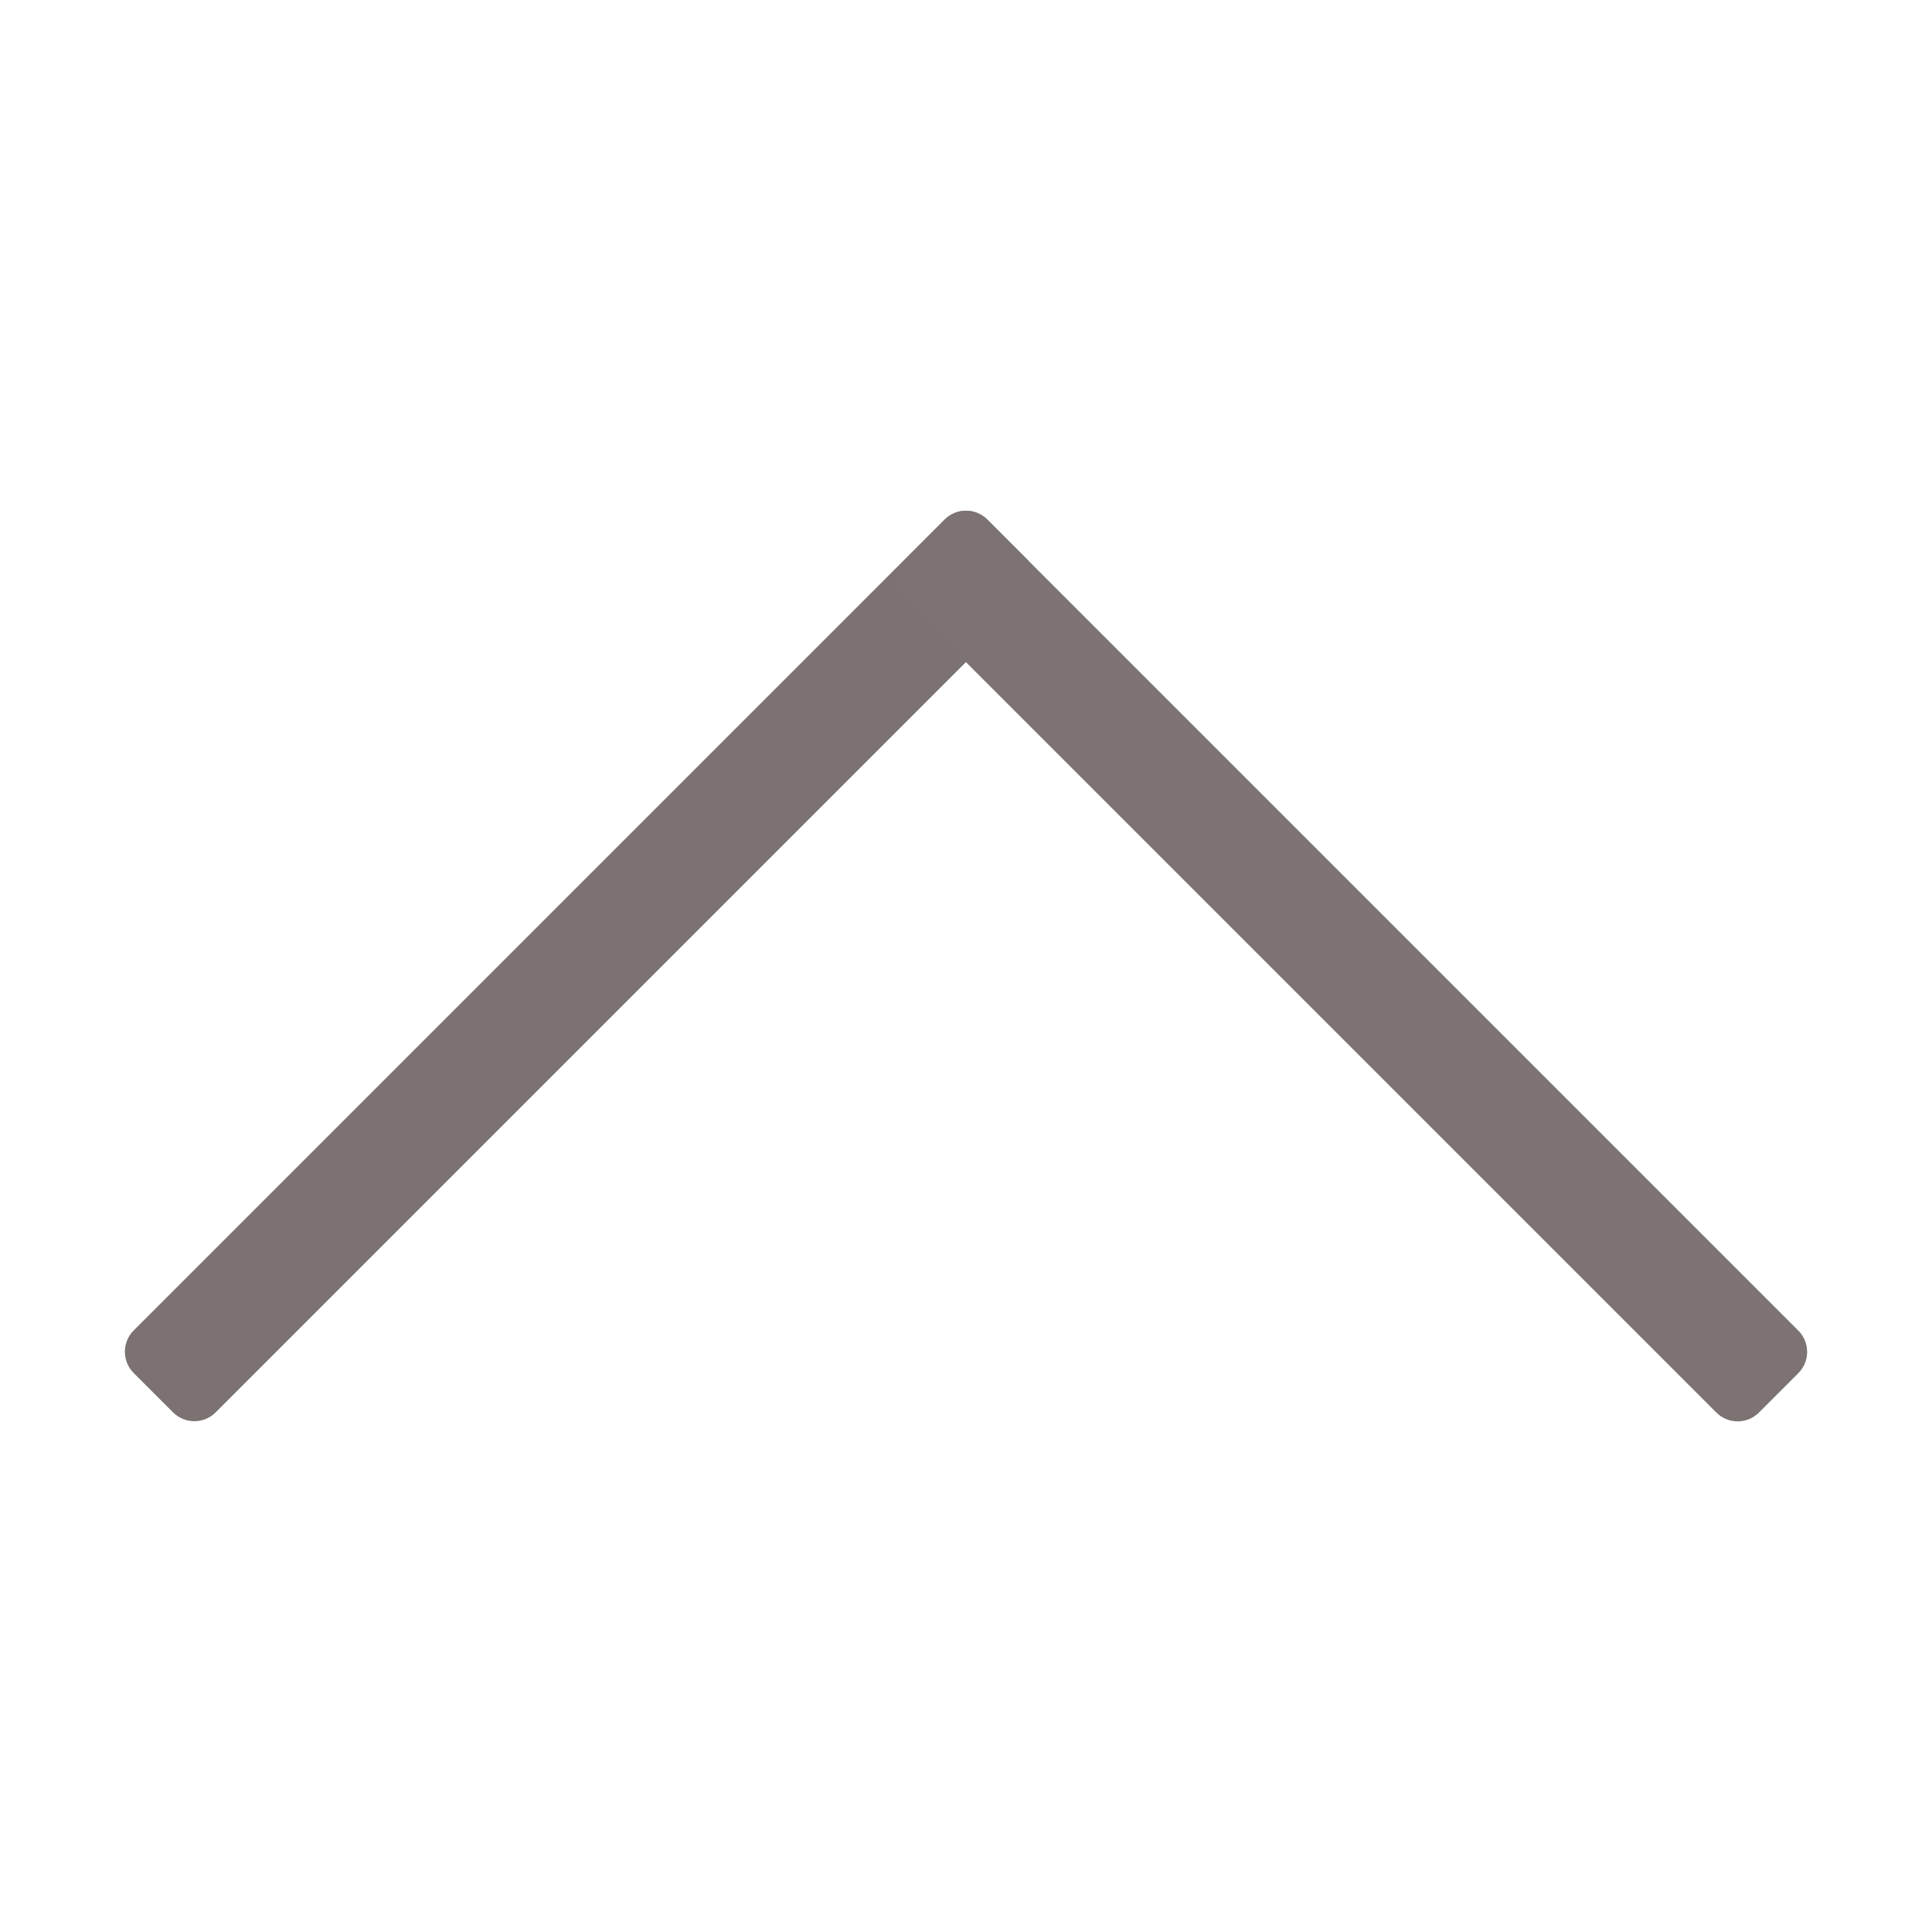
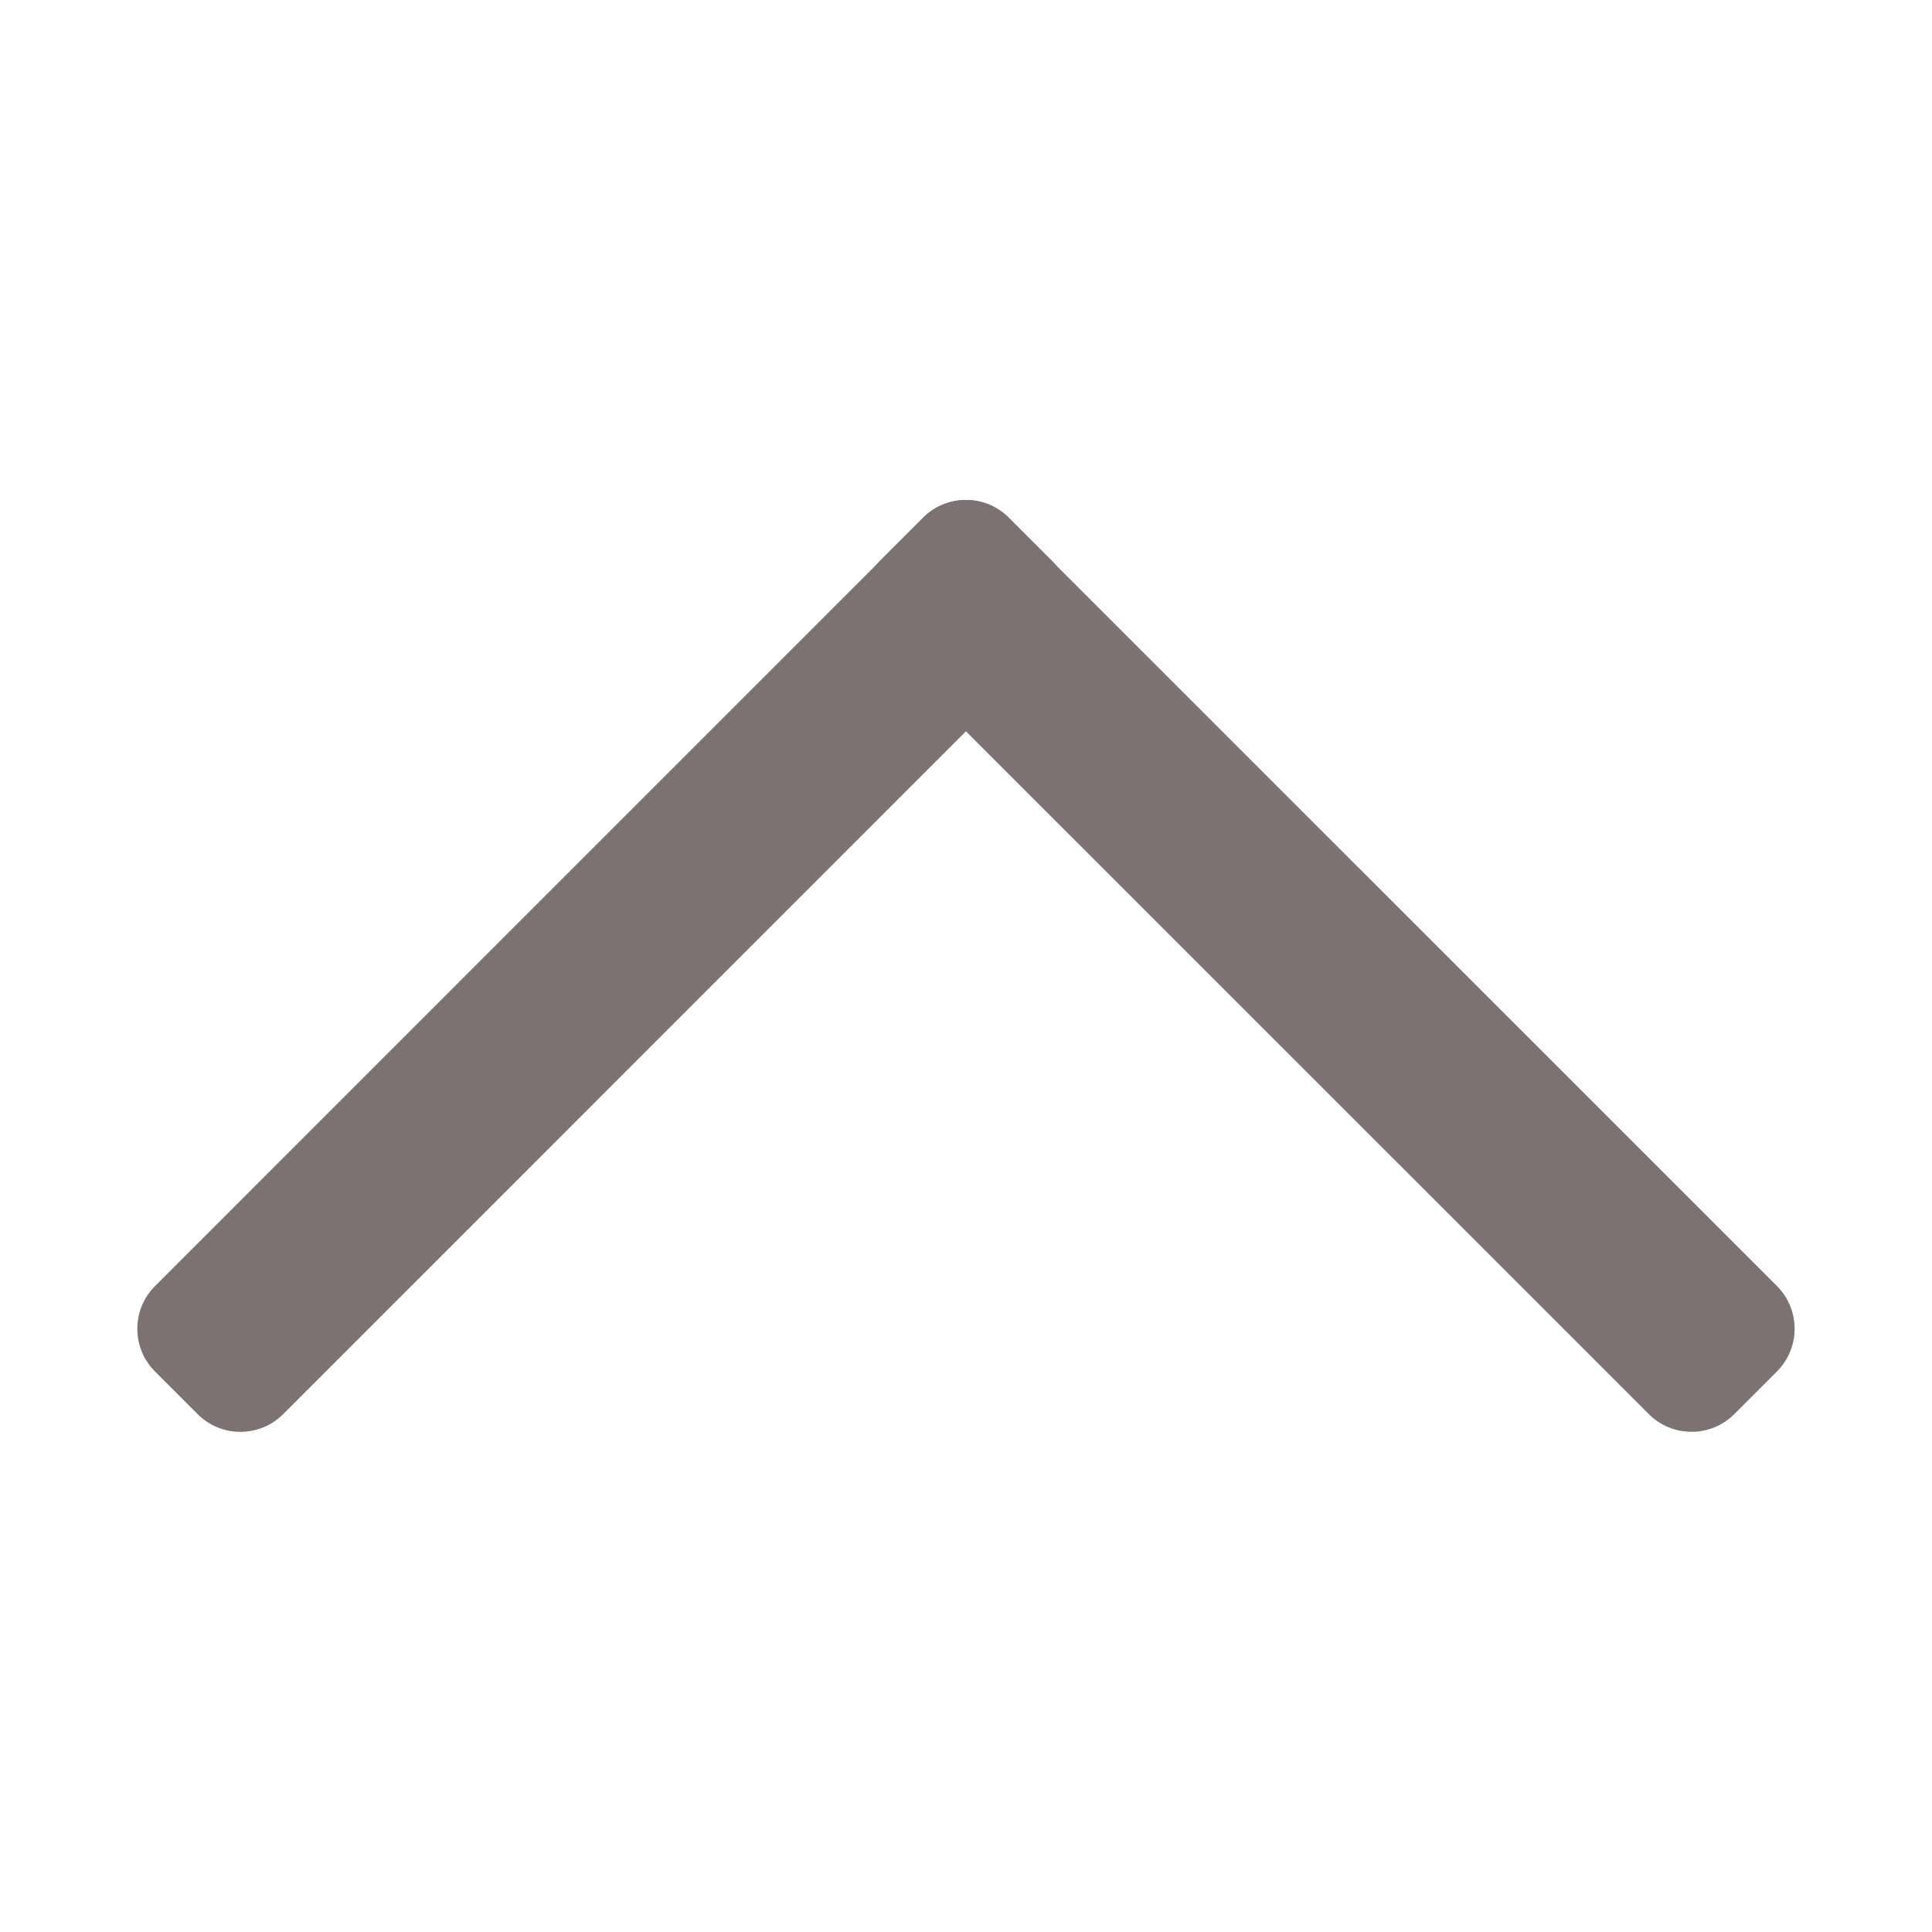
<svg xmlns="http://www.w3.org/2000/svg" width="32" height="32" viewBox="0 0 8.467 8.467" version="1.1" id="svg1">
  <defs id="defs1" />
  <g id="layer1">
-     <g id="g1" transform="translate(0.266323,0.1369688)">
-       <rect style="fill:#7c7272;fill-opacity:1;stroke-width:0.265" id="rect1" width="5.29" height="0.508" x="-3.932" y="4.252" transform="rotate(-45)" rx="0.132" ry="0.132" />
-       <rect style="fill:#7d7373;fill-opacity:1;stroke-width:0.265" id="rect1-1" width="5.29" height="0.508" x="-9.543" y="0.85" transform="rotate(-135)" rx="0.132" ry="0.132" />
+     <g id="g1" transform="rotate(14.99785,2.643049,4.233107)">
+       <rect style="fill:#7c7272;fill-opacity:1;stroke-width:0.265" id="rect1" width="5.292" height="0.794" x="-4.99" y="4.009" rx="0.265" ry="0.265" transform="rotate(-60)" />
+       <rect style="fill:#7c7272;fill-opacity:1;stroke-width:0.265" id="rect1-6" width="5.292" height="0.794" x="-9.3" y="-0.493" rx="0.265" ry="0.265" transform="rotate(-150)" />
    </g>
  </g>
</svg>
